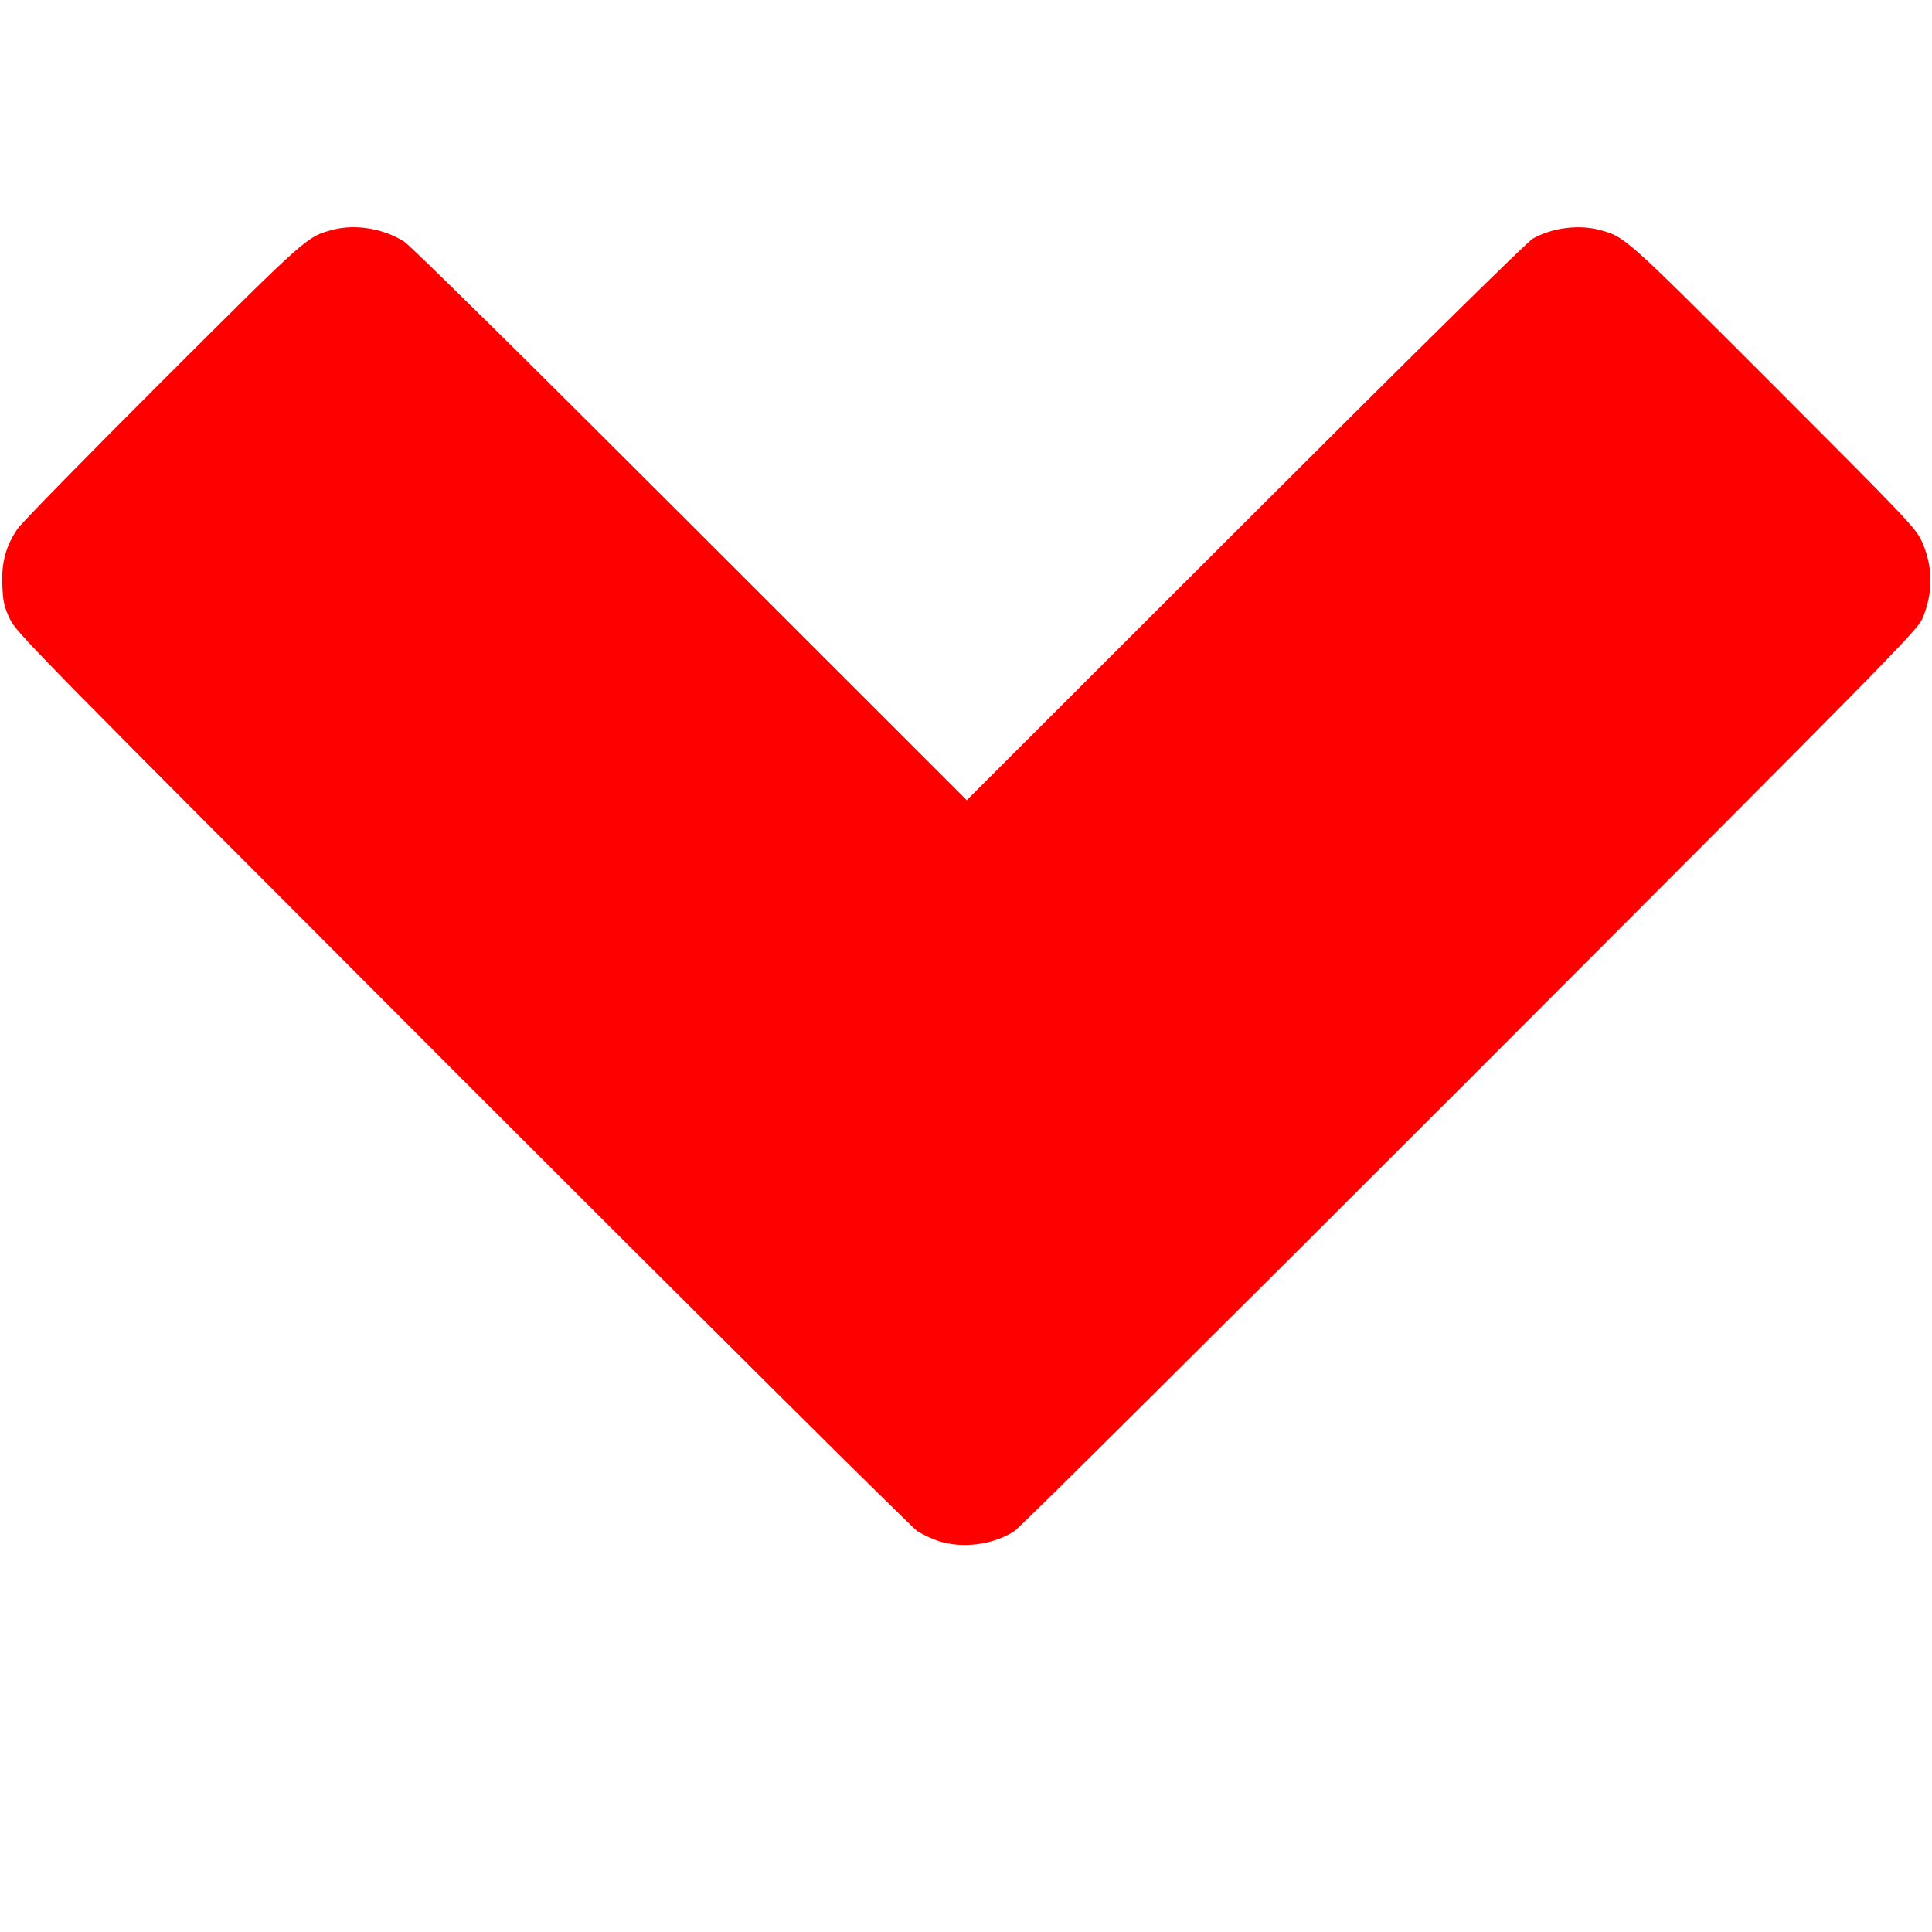
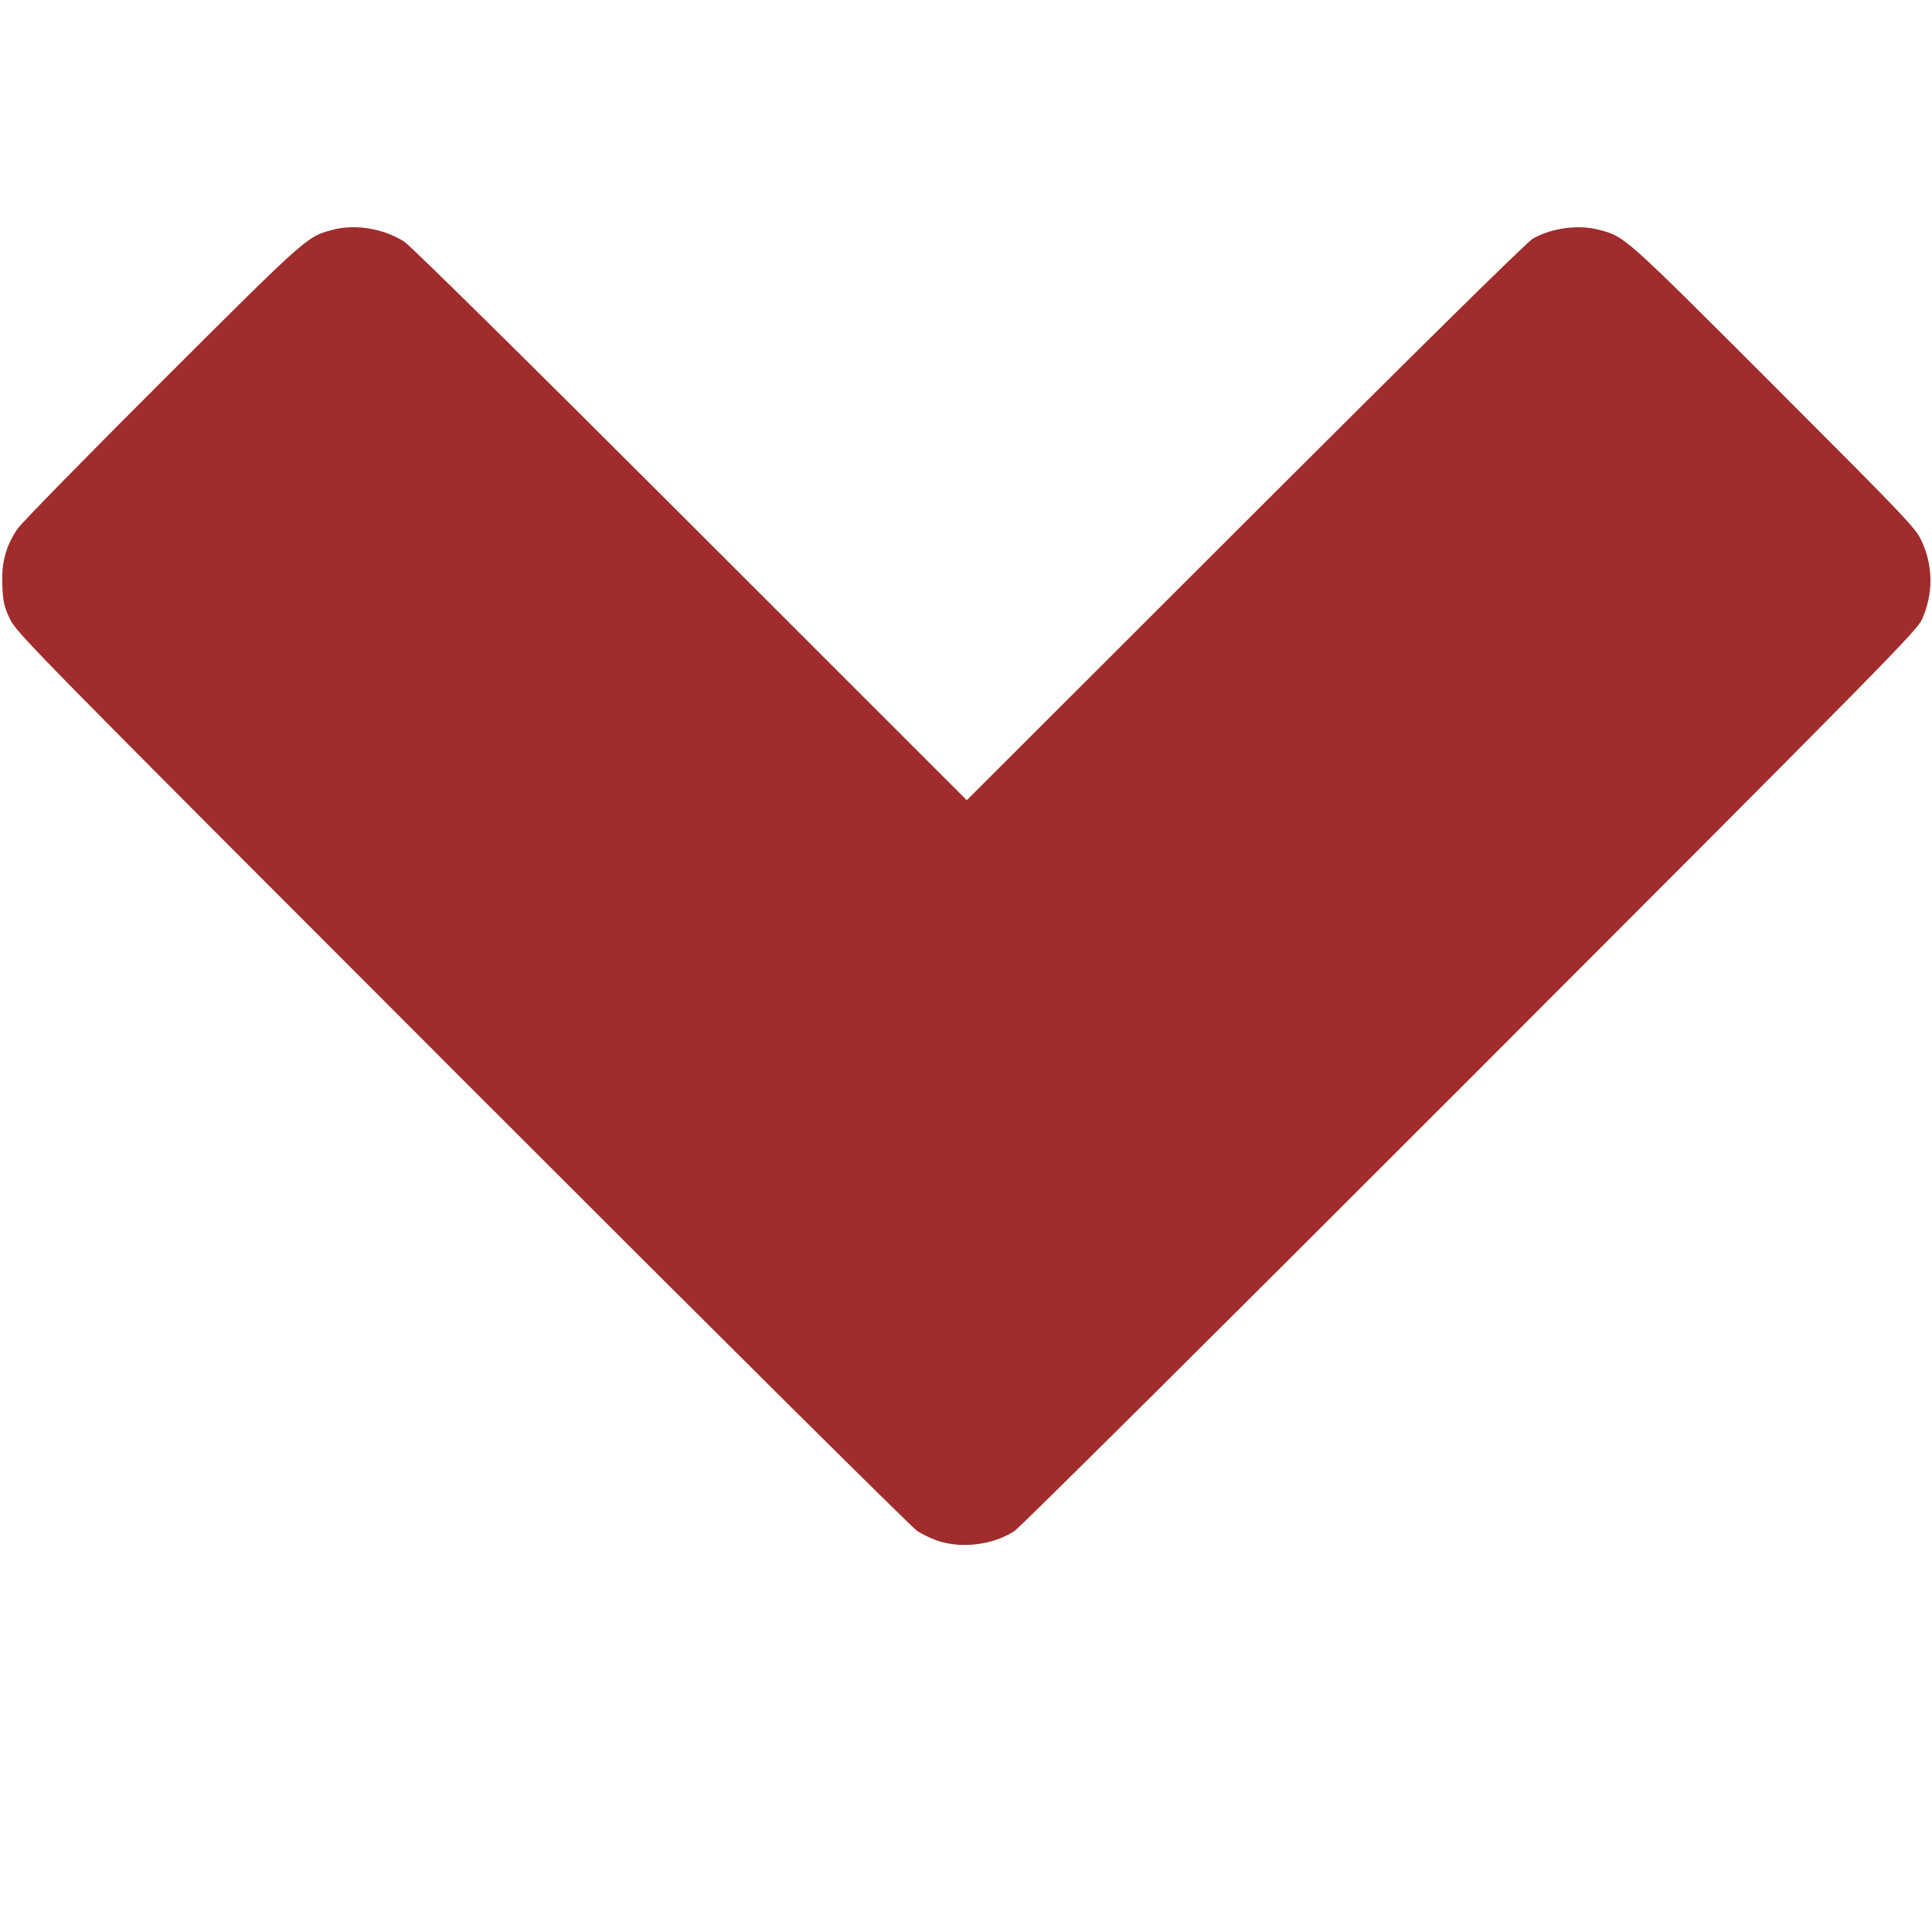
<svg xmlns="http://www.w3.org/2000/svg" version="1.1" id="Capa_1" x="0px" y="0px" viewBox="0 0 405.456 405.456" style="enable-background:new 0 0 405.456 405.456;" xml:space="preserve">
  <defs id="defs39" />
  <g id="g7" />
  <g id="g9" />
  <g id="g11" />
  <g id="g13" />
  <g id="g15" />
  <g id="g17" />
  <g id="g19" />
  <g id="g21" />
  <g id="g23" />
  <g id="g25" />
  <g id="g27" />
  <g id="g29" />
  <g id="g31" />
  <g id="g33" />
  <g id="g35" />
-   <path style="fill:#ff0000" d="m 197.014,323.424 c -1.355,-0.433 -3.385,-1.383 -4.51,-2.109 C 191.38,320.587 148.394,277.9 96.981,226.452 6.949,136.36 3.45,132.801 2.081,129.905 0.854,127.311 0.636,126.339 0.487,122.818 0.287,118.068 1.188,114.694 3.636,111.03 4.433,109.836 18.093,95.881 33.991,80.018 64.57,49.505 64.37,49.683 69.767,48.239 c 4.753,-1.272 10.615,-0.318 15.033,2.446 1.286,0.805 25.399,24.586 60.122,59.295 l 57.974,57.951 58.422,-58.37 c 36.541,-36.509 59.146,-58.783 60.355,-59.472 3.975,-2.265 9.614,-3.012 13.959,-1.85 5.425,1.451 5.117,1.177 36.568,32.635 27.533,27.54 29.792,29.91 31.025,32.542 2.483,5.302 2.544,11.023 0.176,16.489 -1.042,2.404 -7.391,8.857 -94.789,96.332 -51.52,51.565 -94.59,94.349 -95.713,95.074 -4.449,2.875 -10.842,3.725 -15.886,2.112 z" id="path3379" />
+   <path style="fill:#a02c2c" d="m 197.014,323.424 c -1.355,-0.433 -3.385,-1.383 -4.51,-2.109 C 191.38,320.587 148.394,277.9 96.981,226.452 6.949,136.36 3.45,132.801 2.081,129.905 0.854,127.311 0.636,126.339 0.487,122.818 0.287,118.068 1.188,114.694 3.636,111.03 4.433,109.836 18.093,95.881 33.991,80.018 64.57,49.505 64.37,49.683 69.767,48.239 c 4.753,-1.272 10.615,-0.318 15.033,2.446 1.286,0.805 25.399,24.586 60.122,59.295 l 57.974,57.951 58.422,-58.37 c 36.541,-36.509 59.146,-58.783 60.355,-59.472 3.975,-2.265 9.614,-3.012 13.959,-1.85 5.425,1.451 5.117,1.177 36.568,32.635 27.533,27.54 29.792,29.91 31.025,32.542 2.483,5.302 2.544,11.023 0.176,16.489 -1.042,2.404 -7.391,8.857 -94.789,96.332 -51.52,51.565 -94.59,94.349 -95.713,95.074 -4.449,2.875 -10.842,3.725 -15.886,2.112 z" id="path3379" />
</svg>
